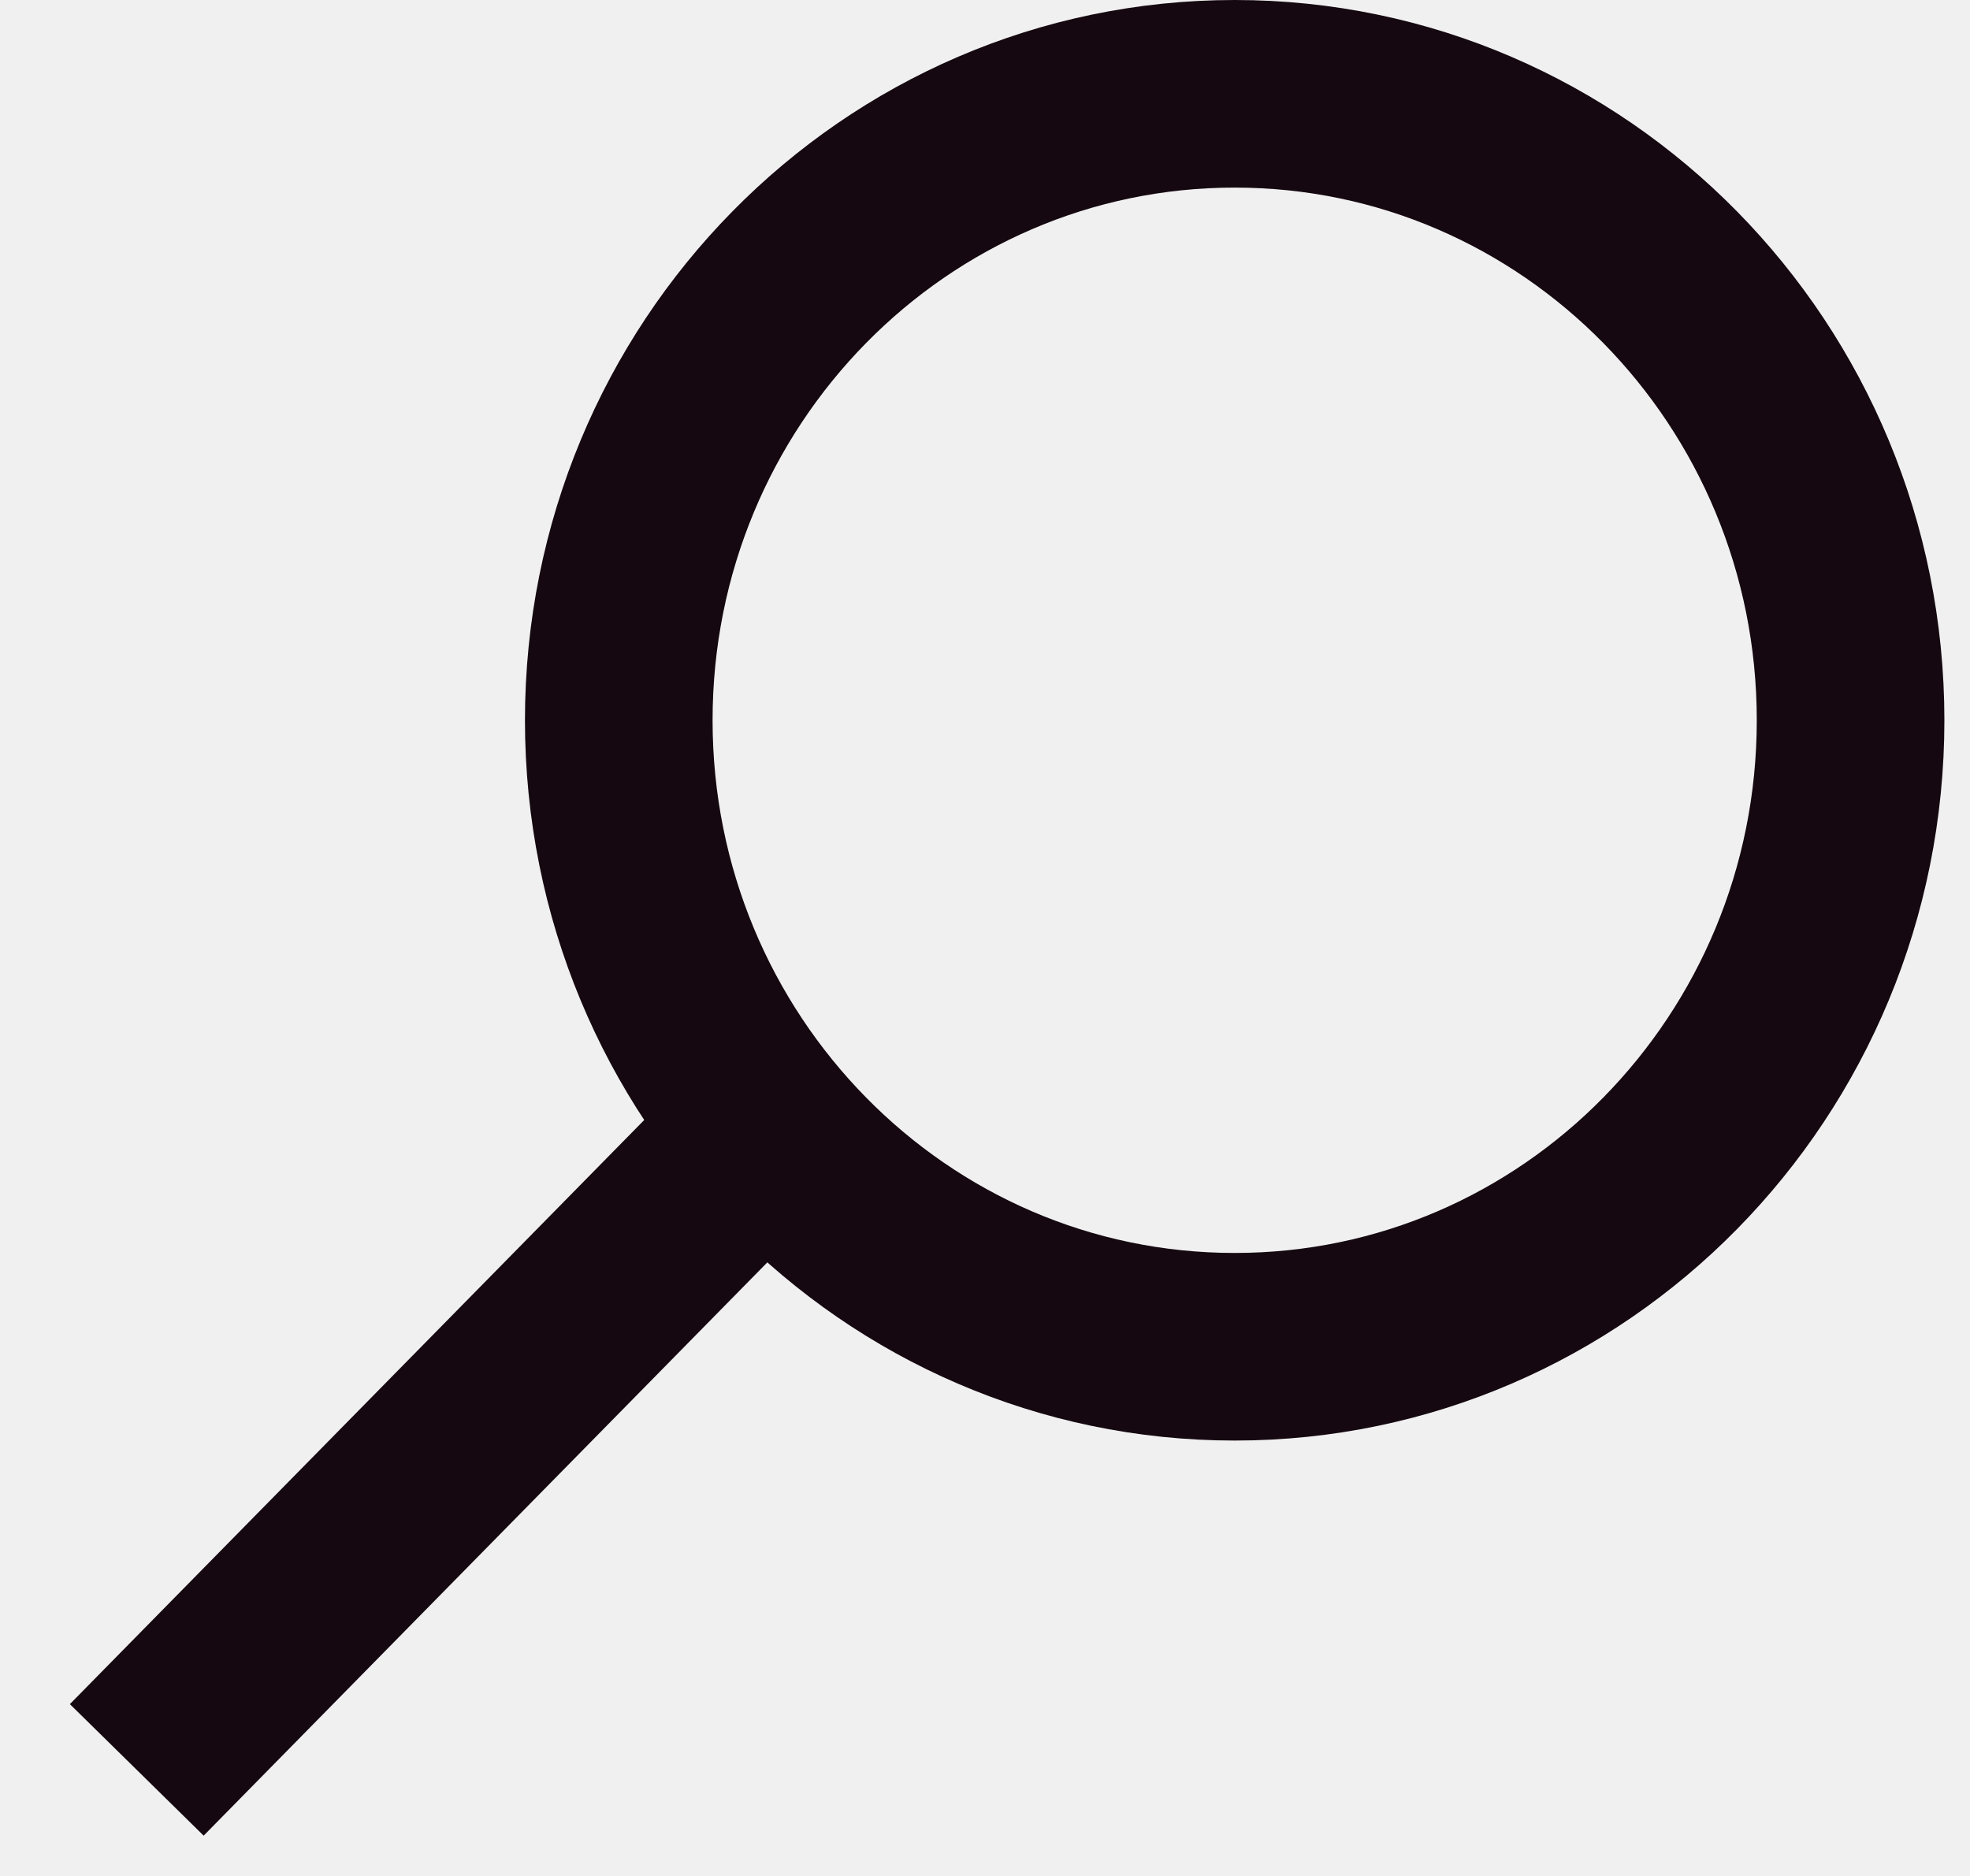
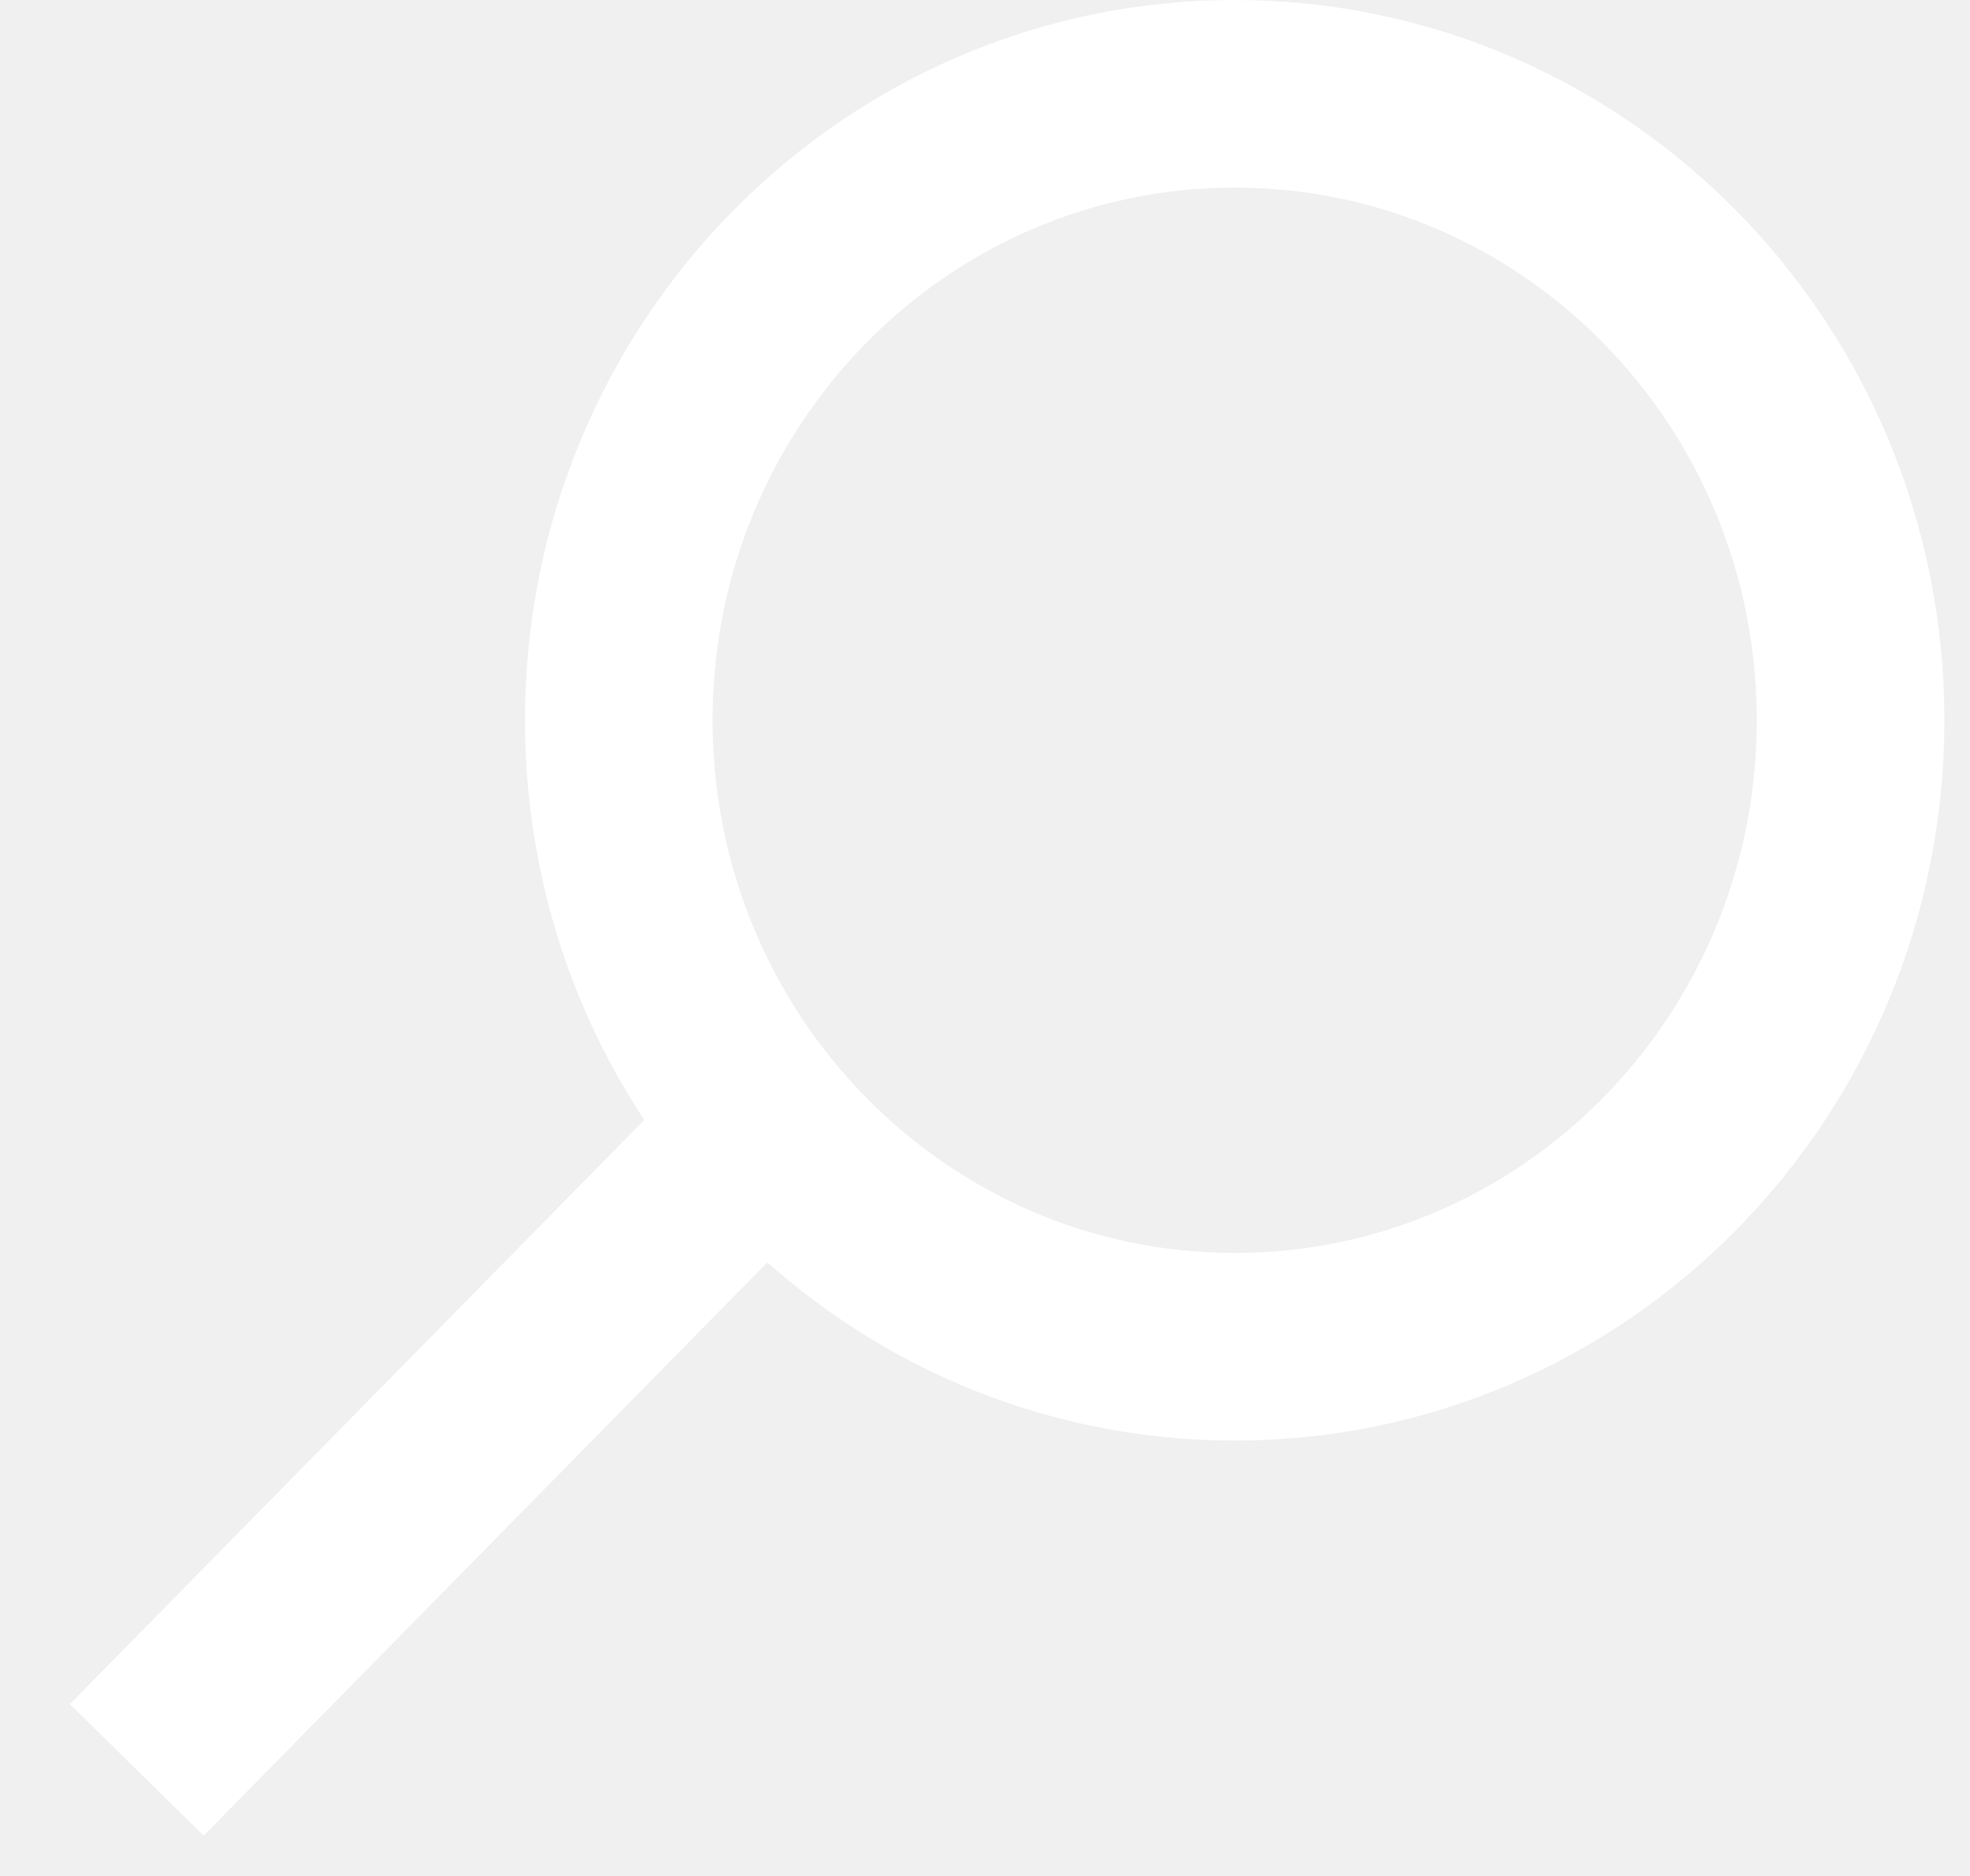
<svg xmlns="http://www.w3.org/2000/svg" width="21" height="20" viewBox="0 0 21 20" fill="none">
-   <path fill-rule="evenodd" clip-rule="evenodd" d="M13.162 14.358C16.788 14.358 19.727 11.368 19.727 7.679C19.727 3.99 16.788 1 13.162 1C9.536 1 6.596 3.99 6.596 7.679C6.596 11.368 9.536 14.358 13.162 14.358Z" stroke="#150810" stroke-width="2" />
-   <path d="M2.159 18.156L7.175 13.054" stroke="#150810" stroke-width="2" stroke-linecap="square" />
+   <path fill-rule="evenodd" clip-rule="evenodd" d="M13.162 14.358C16.788 14.358 19.727 11.368 19.727 7.679C19.727 3.99 16.788 1 13.162 1C9.536 1 6.596 3.99 6.596 7.679C6.596 11.368 9.536 14.358 13.162 14.358Z" stroke="#ffffff" stroke-width="2" />
+   <path d="M2.159 18.156L7.175 13.054" stroke="#ffffff" stroke-width="2" stroke-linecap="square" />
</svg>
